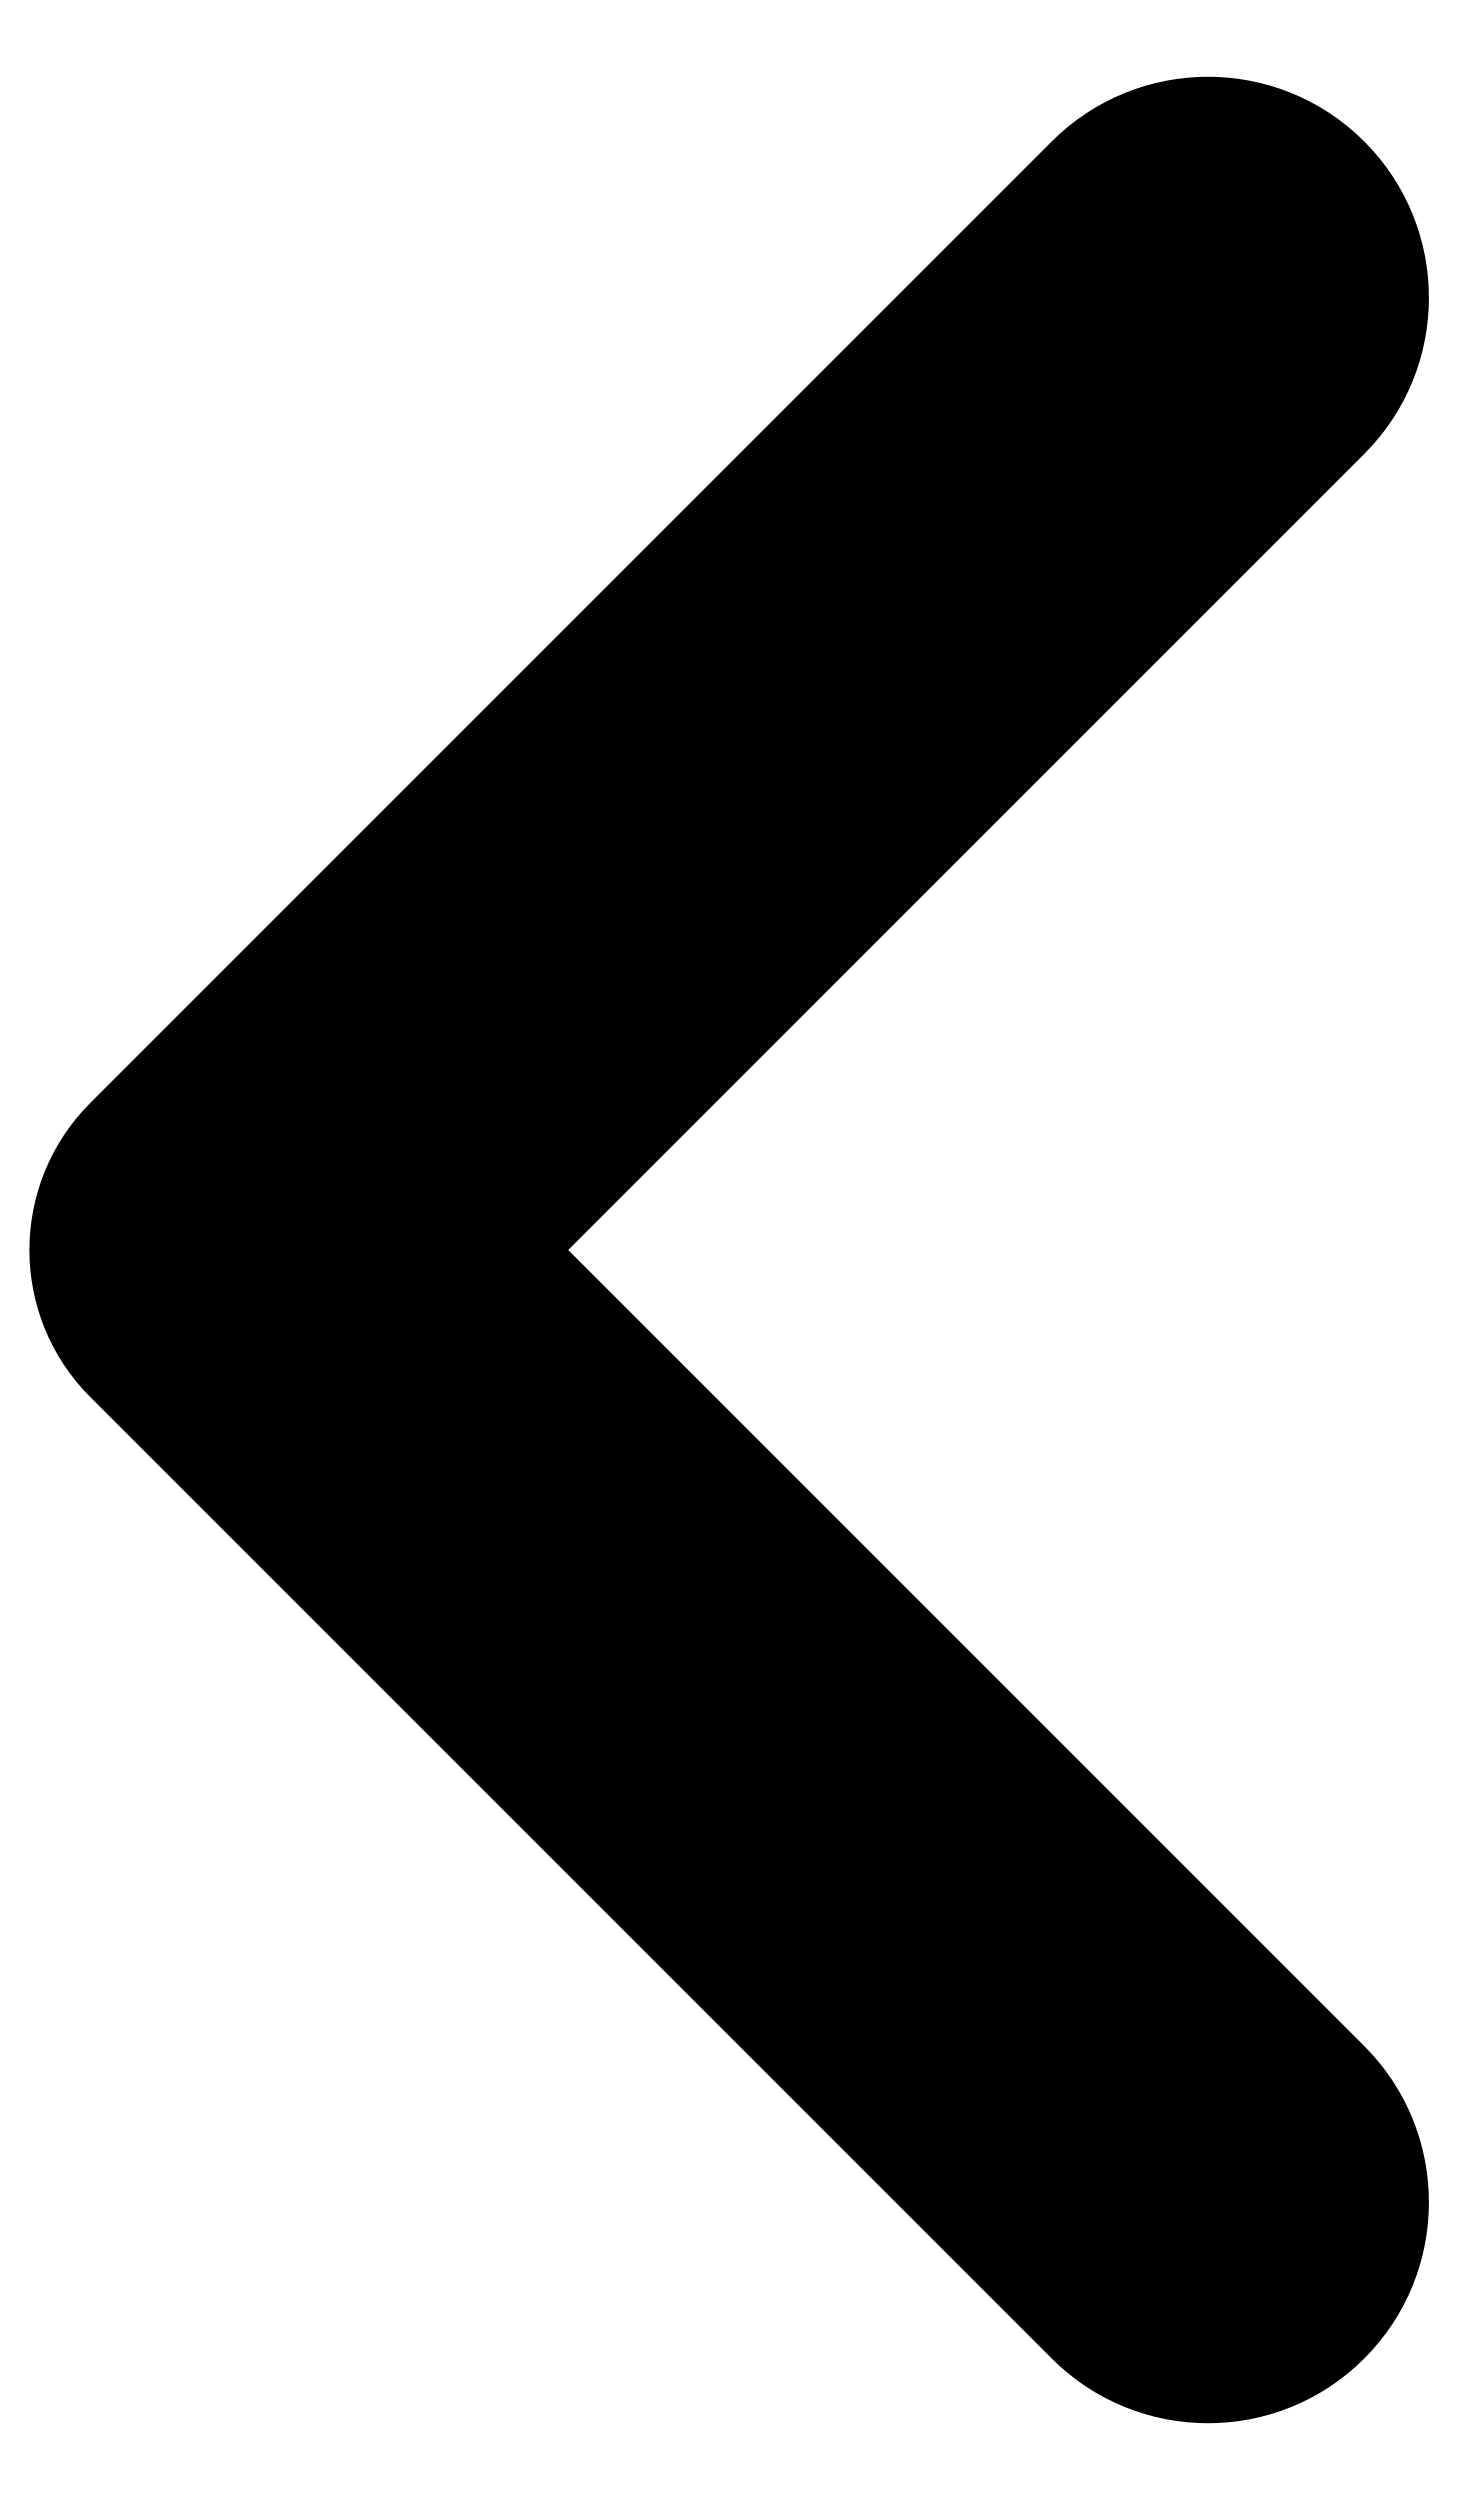
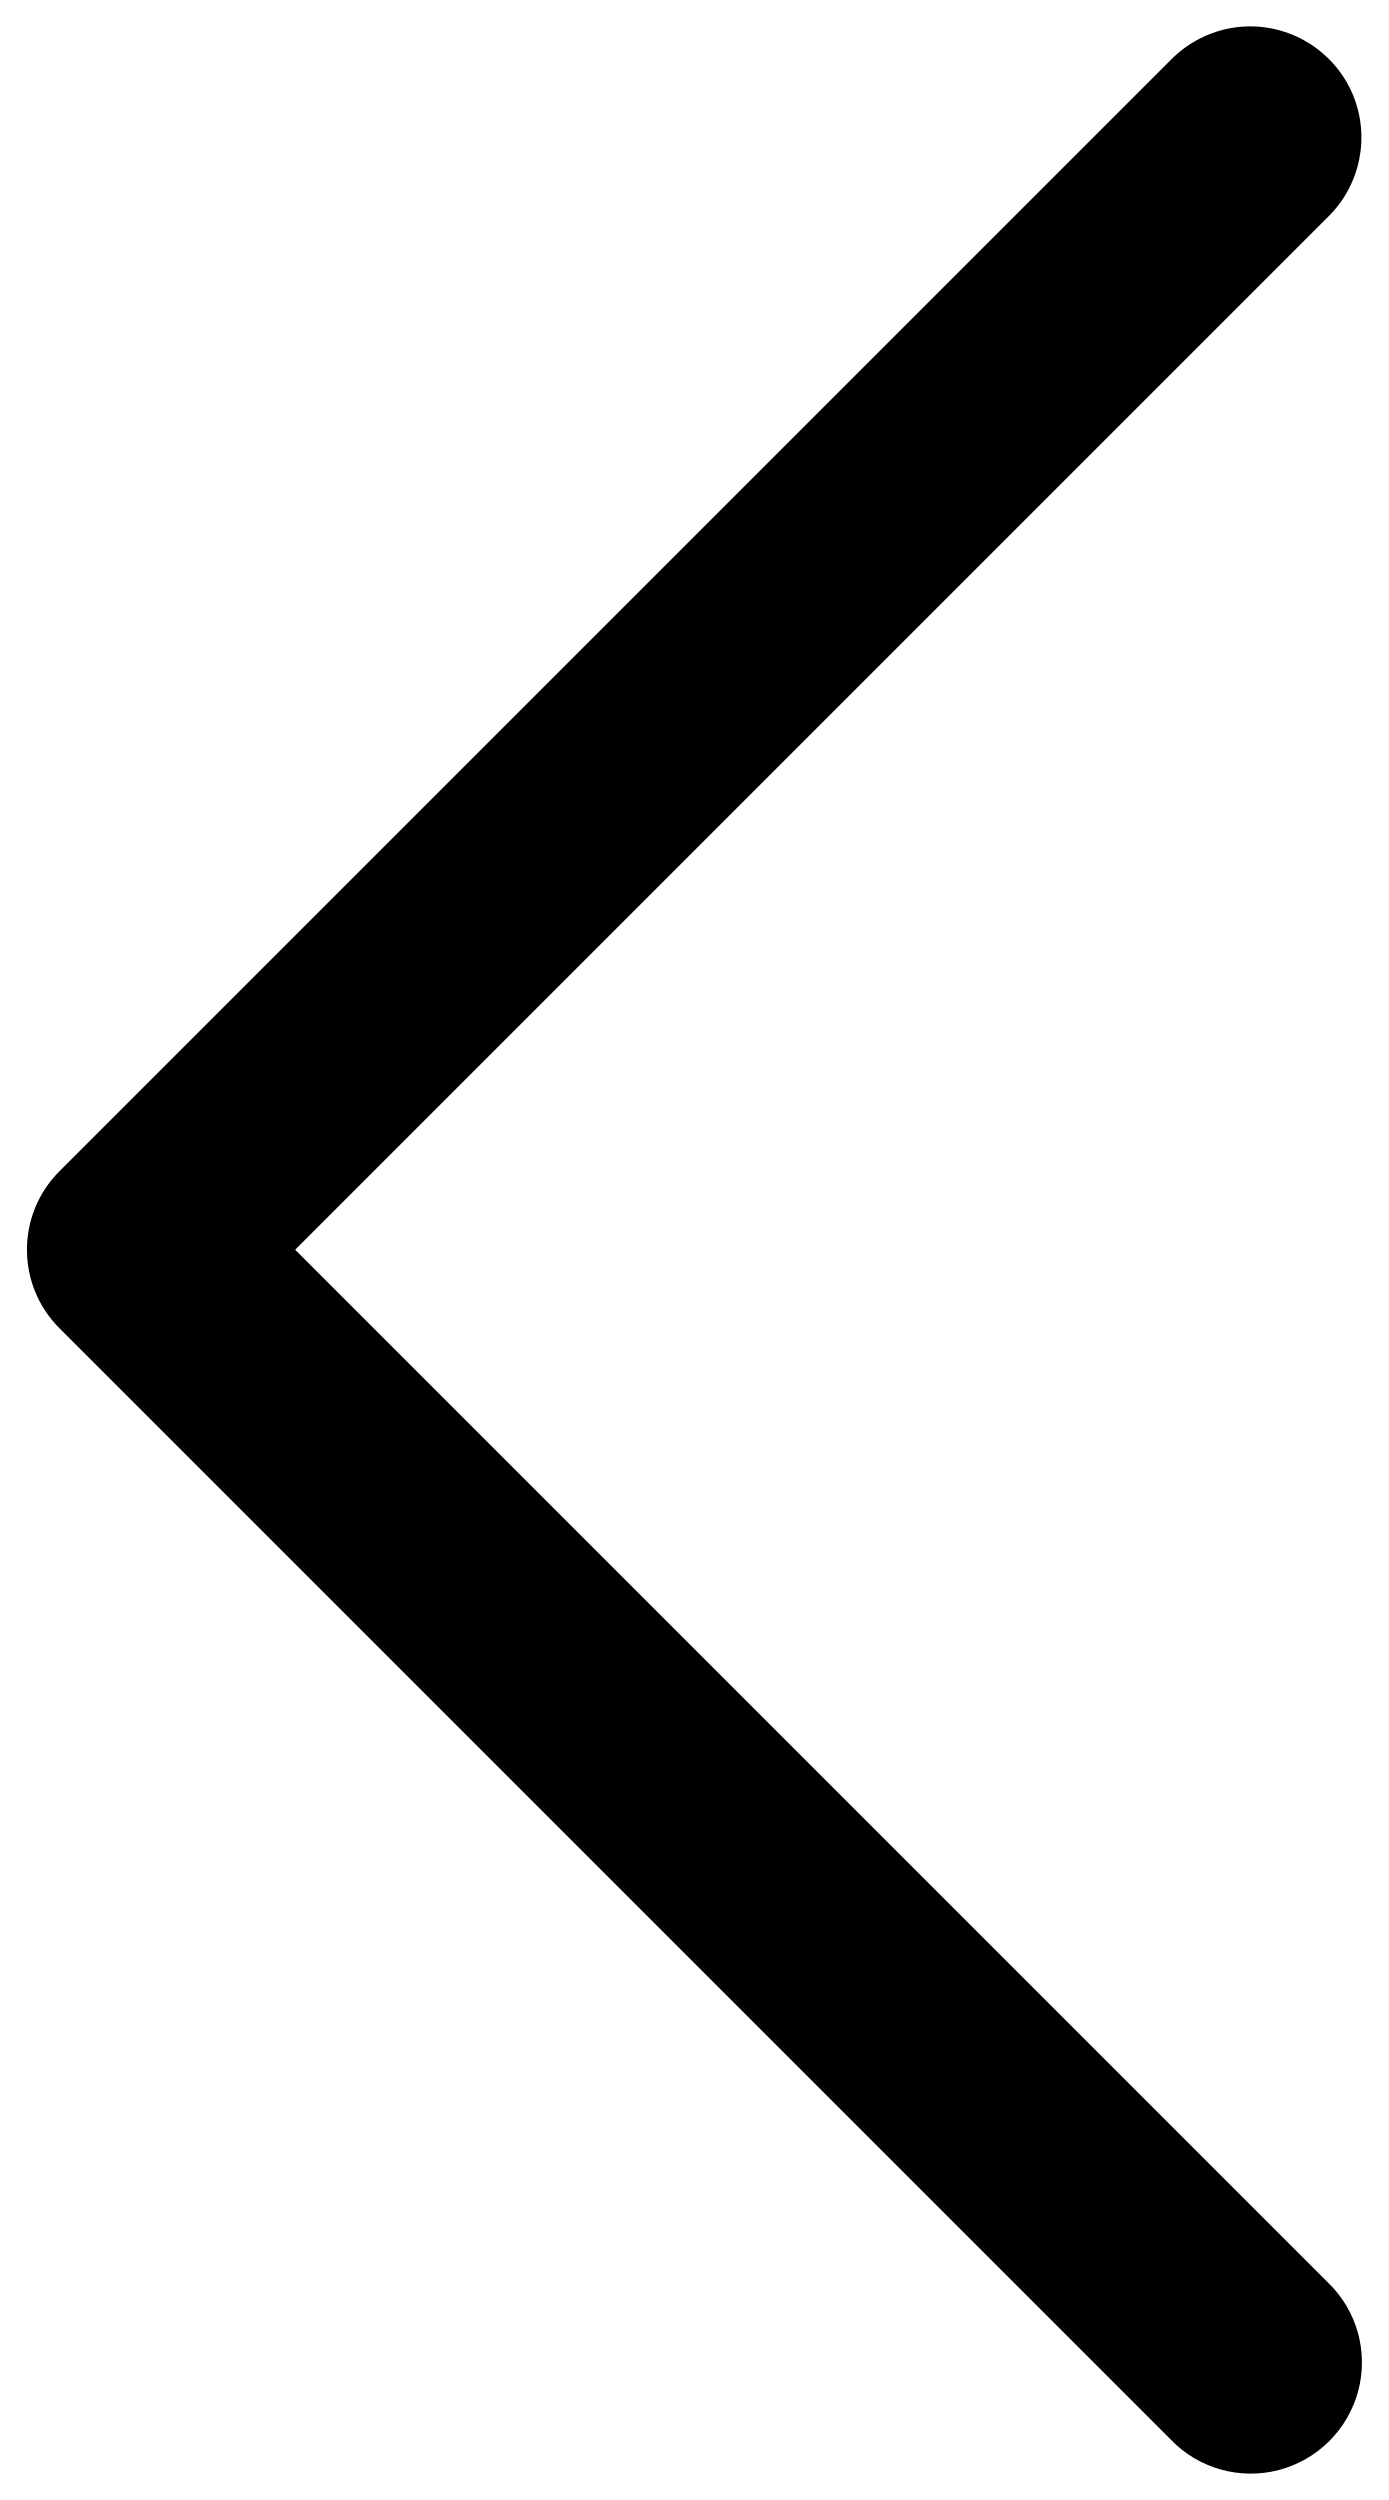
- <svg xmlns="http://www.w3.org/2000/svg" width="100%" height="100%" viewBox="0 0 7 12" version="1.1" xml:space="preserve" style="fill-rule:evenodd;clip-rule:evenodd;stroke-linejoin:round;stroke-miterlimit:2;">
-   <g transform="matrix(1,0,0,1,-7.20163,-6)">
-     <path d="M9.929,12L13.75,8.179C14.164,7.765 14.164,7.093 13.75,6.679C13.336,6.265 12.664,6.265 12.25,6.679L7.636,11.293C7.245,11.684 7.245,12.317 7.636,12.707L12.25,17.321C12.664,17.735 13.336,17.735 13.75,17.321C14.164,16.907 14.164,16.235 13.75,15.821L9.929,12Z" style="fill-rule:nonzero;" />
+ <svg xmlns="http://www.w3.org/2000/svg" width="100%" height="100%" viewBox="0 0 25 45" version="1.1" xml:space="preserve" style="fill-rule:evenodd;clip-rule:evenodd;stroke-linejoin:round;stroke-miterlimit:2;">
+   <g transform="matrix(1,0,0,1,-12.5151,-2.50458)">
+     <path d="M34.961,2.98C34.441,2.996 33.949,3.215 33.586,3.586L13.586,23.586C12.805,24.367 12.805,25.633 13.586,26.414L33.586,46.414C34.086,46.938 34.832,47.148 35.535,46.965C36.234,46.781 36.781,46.234 36.965,45.535C37.148,44.832 36.938,44.086 36.414,43.586L17.828,25L36.414,6.414C37.004,5.84 37.184,4.961 36.863,4.199C36.539,3.441 35.785,2.957 34.961,2.98Z" style="fill-rule:nonzero;" />
  </g>
</svg>
